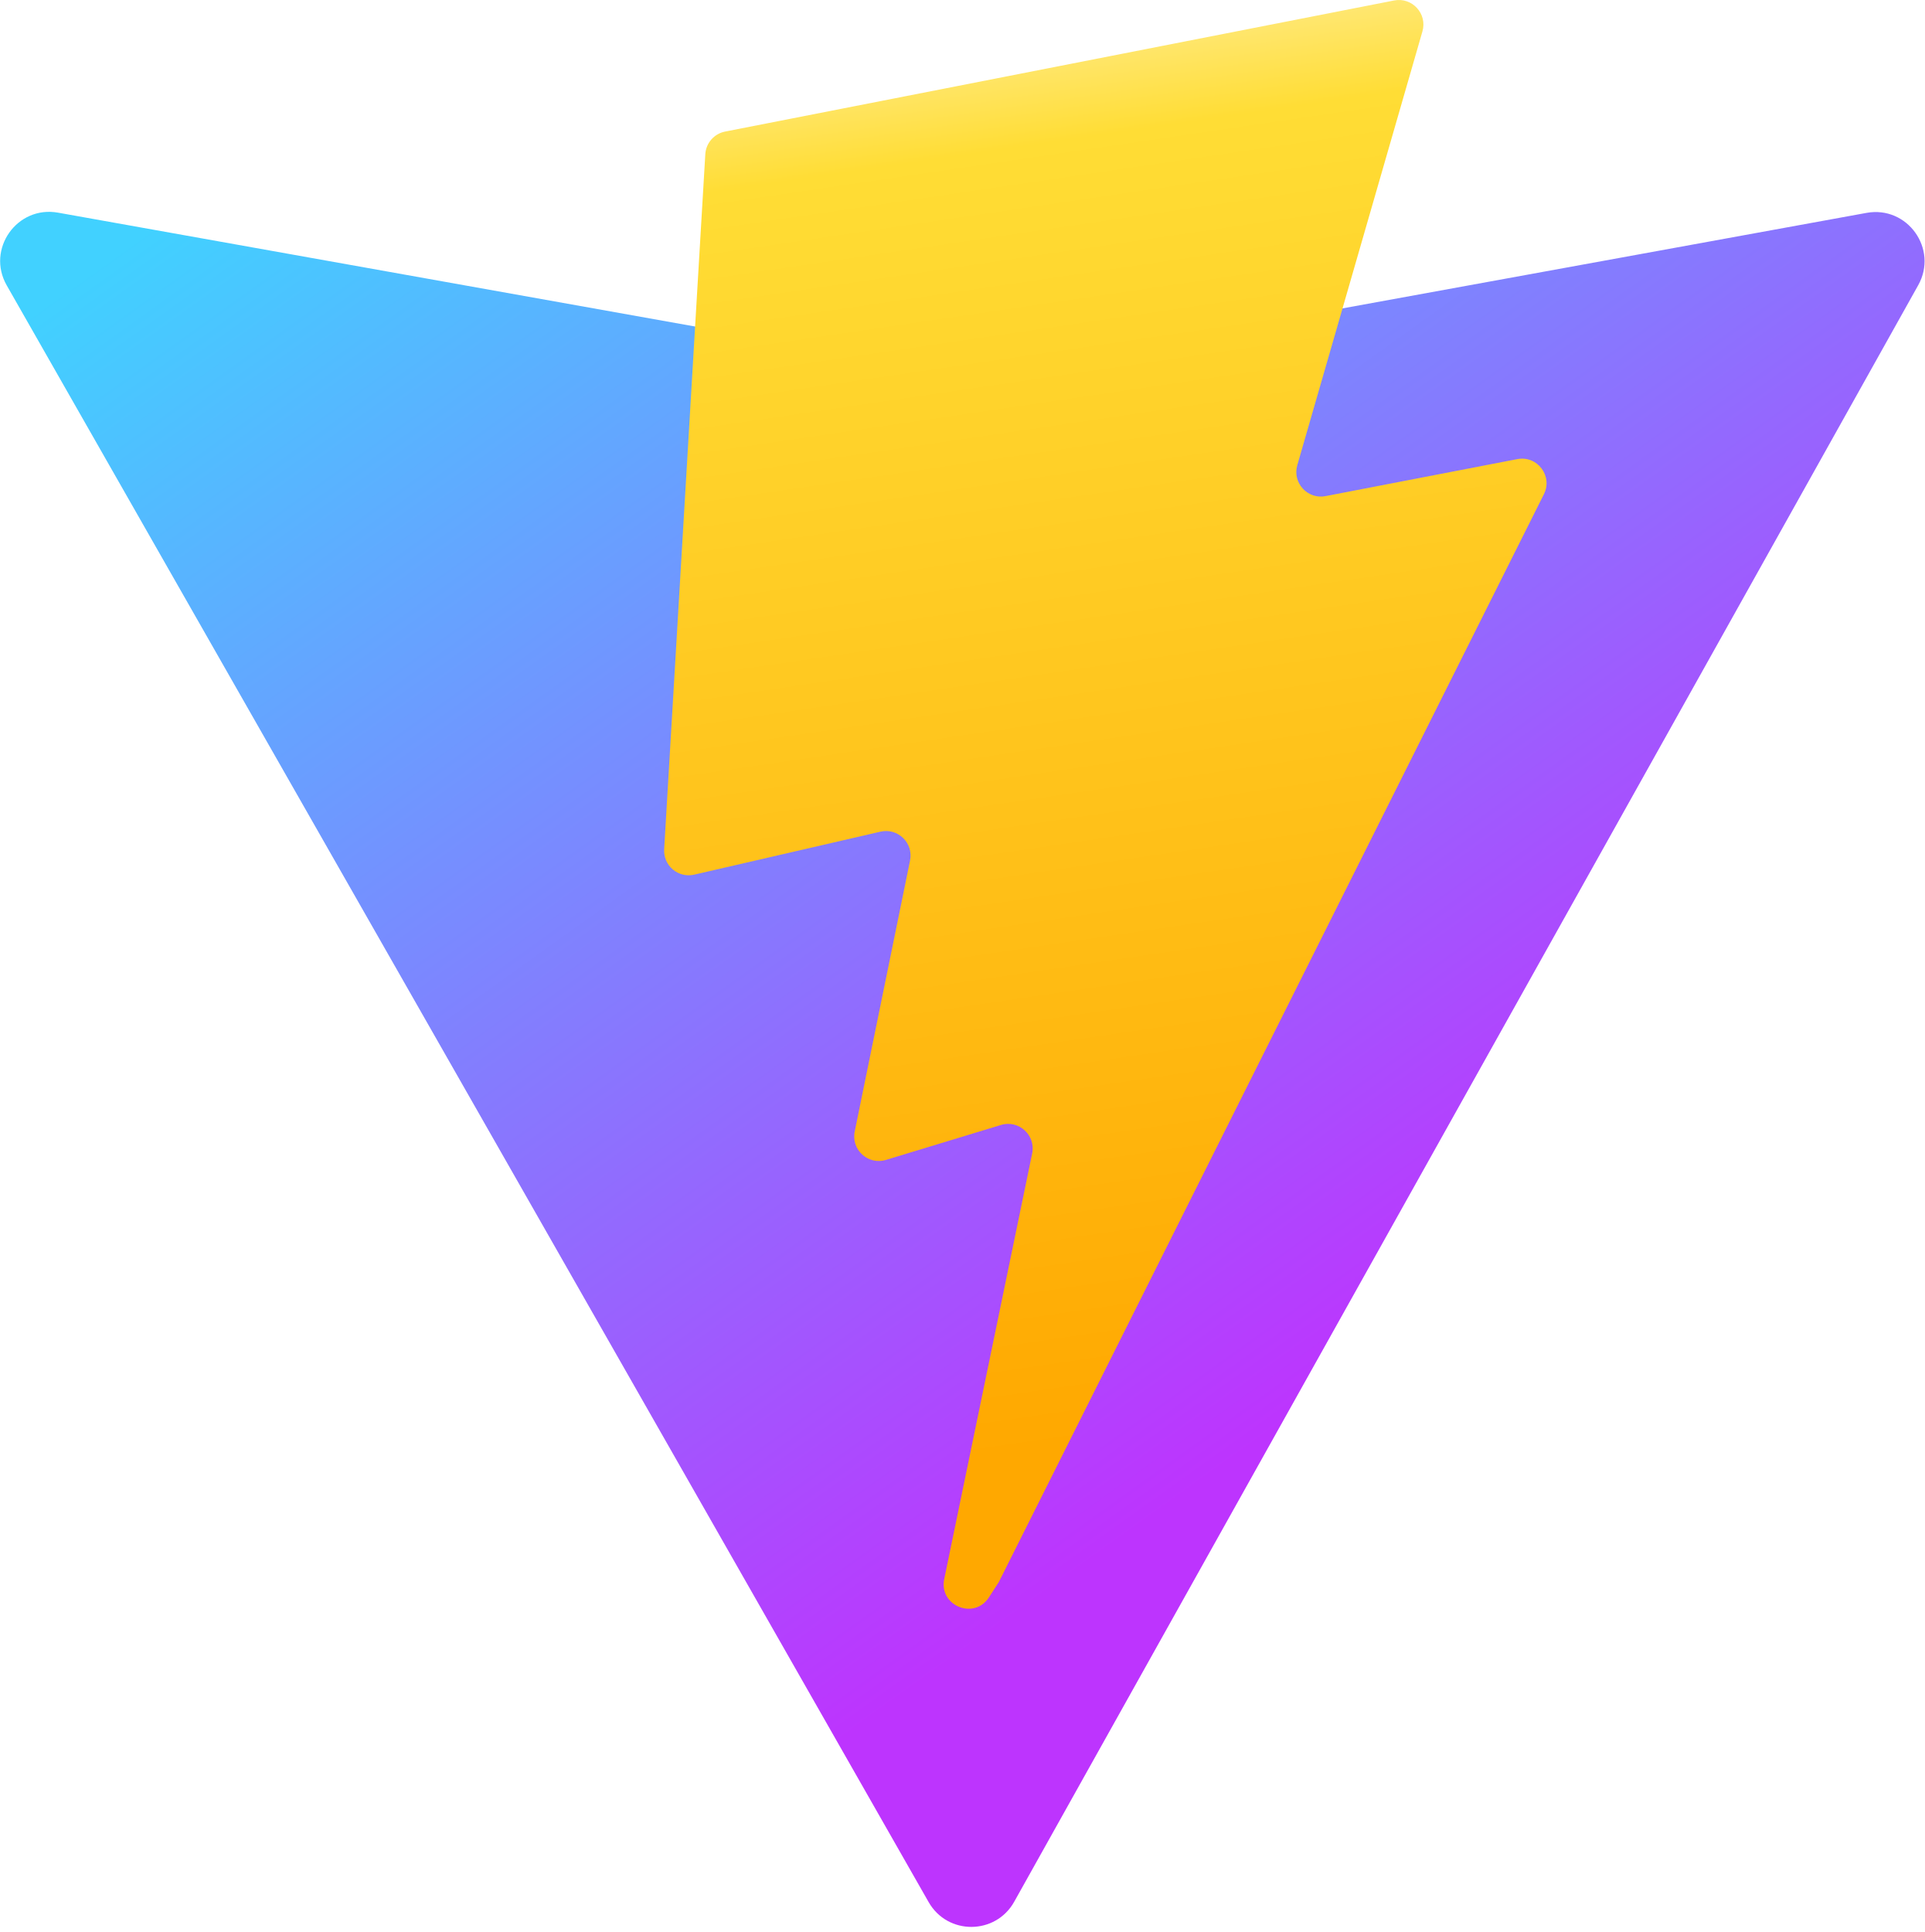
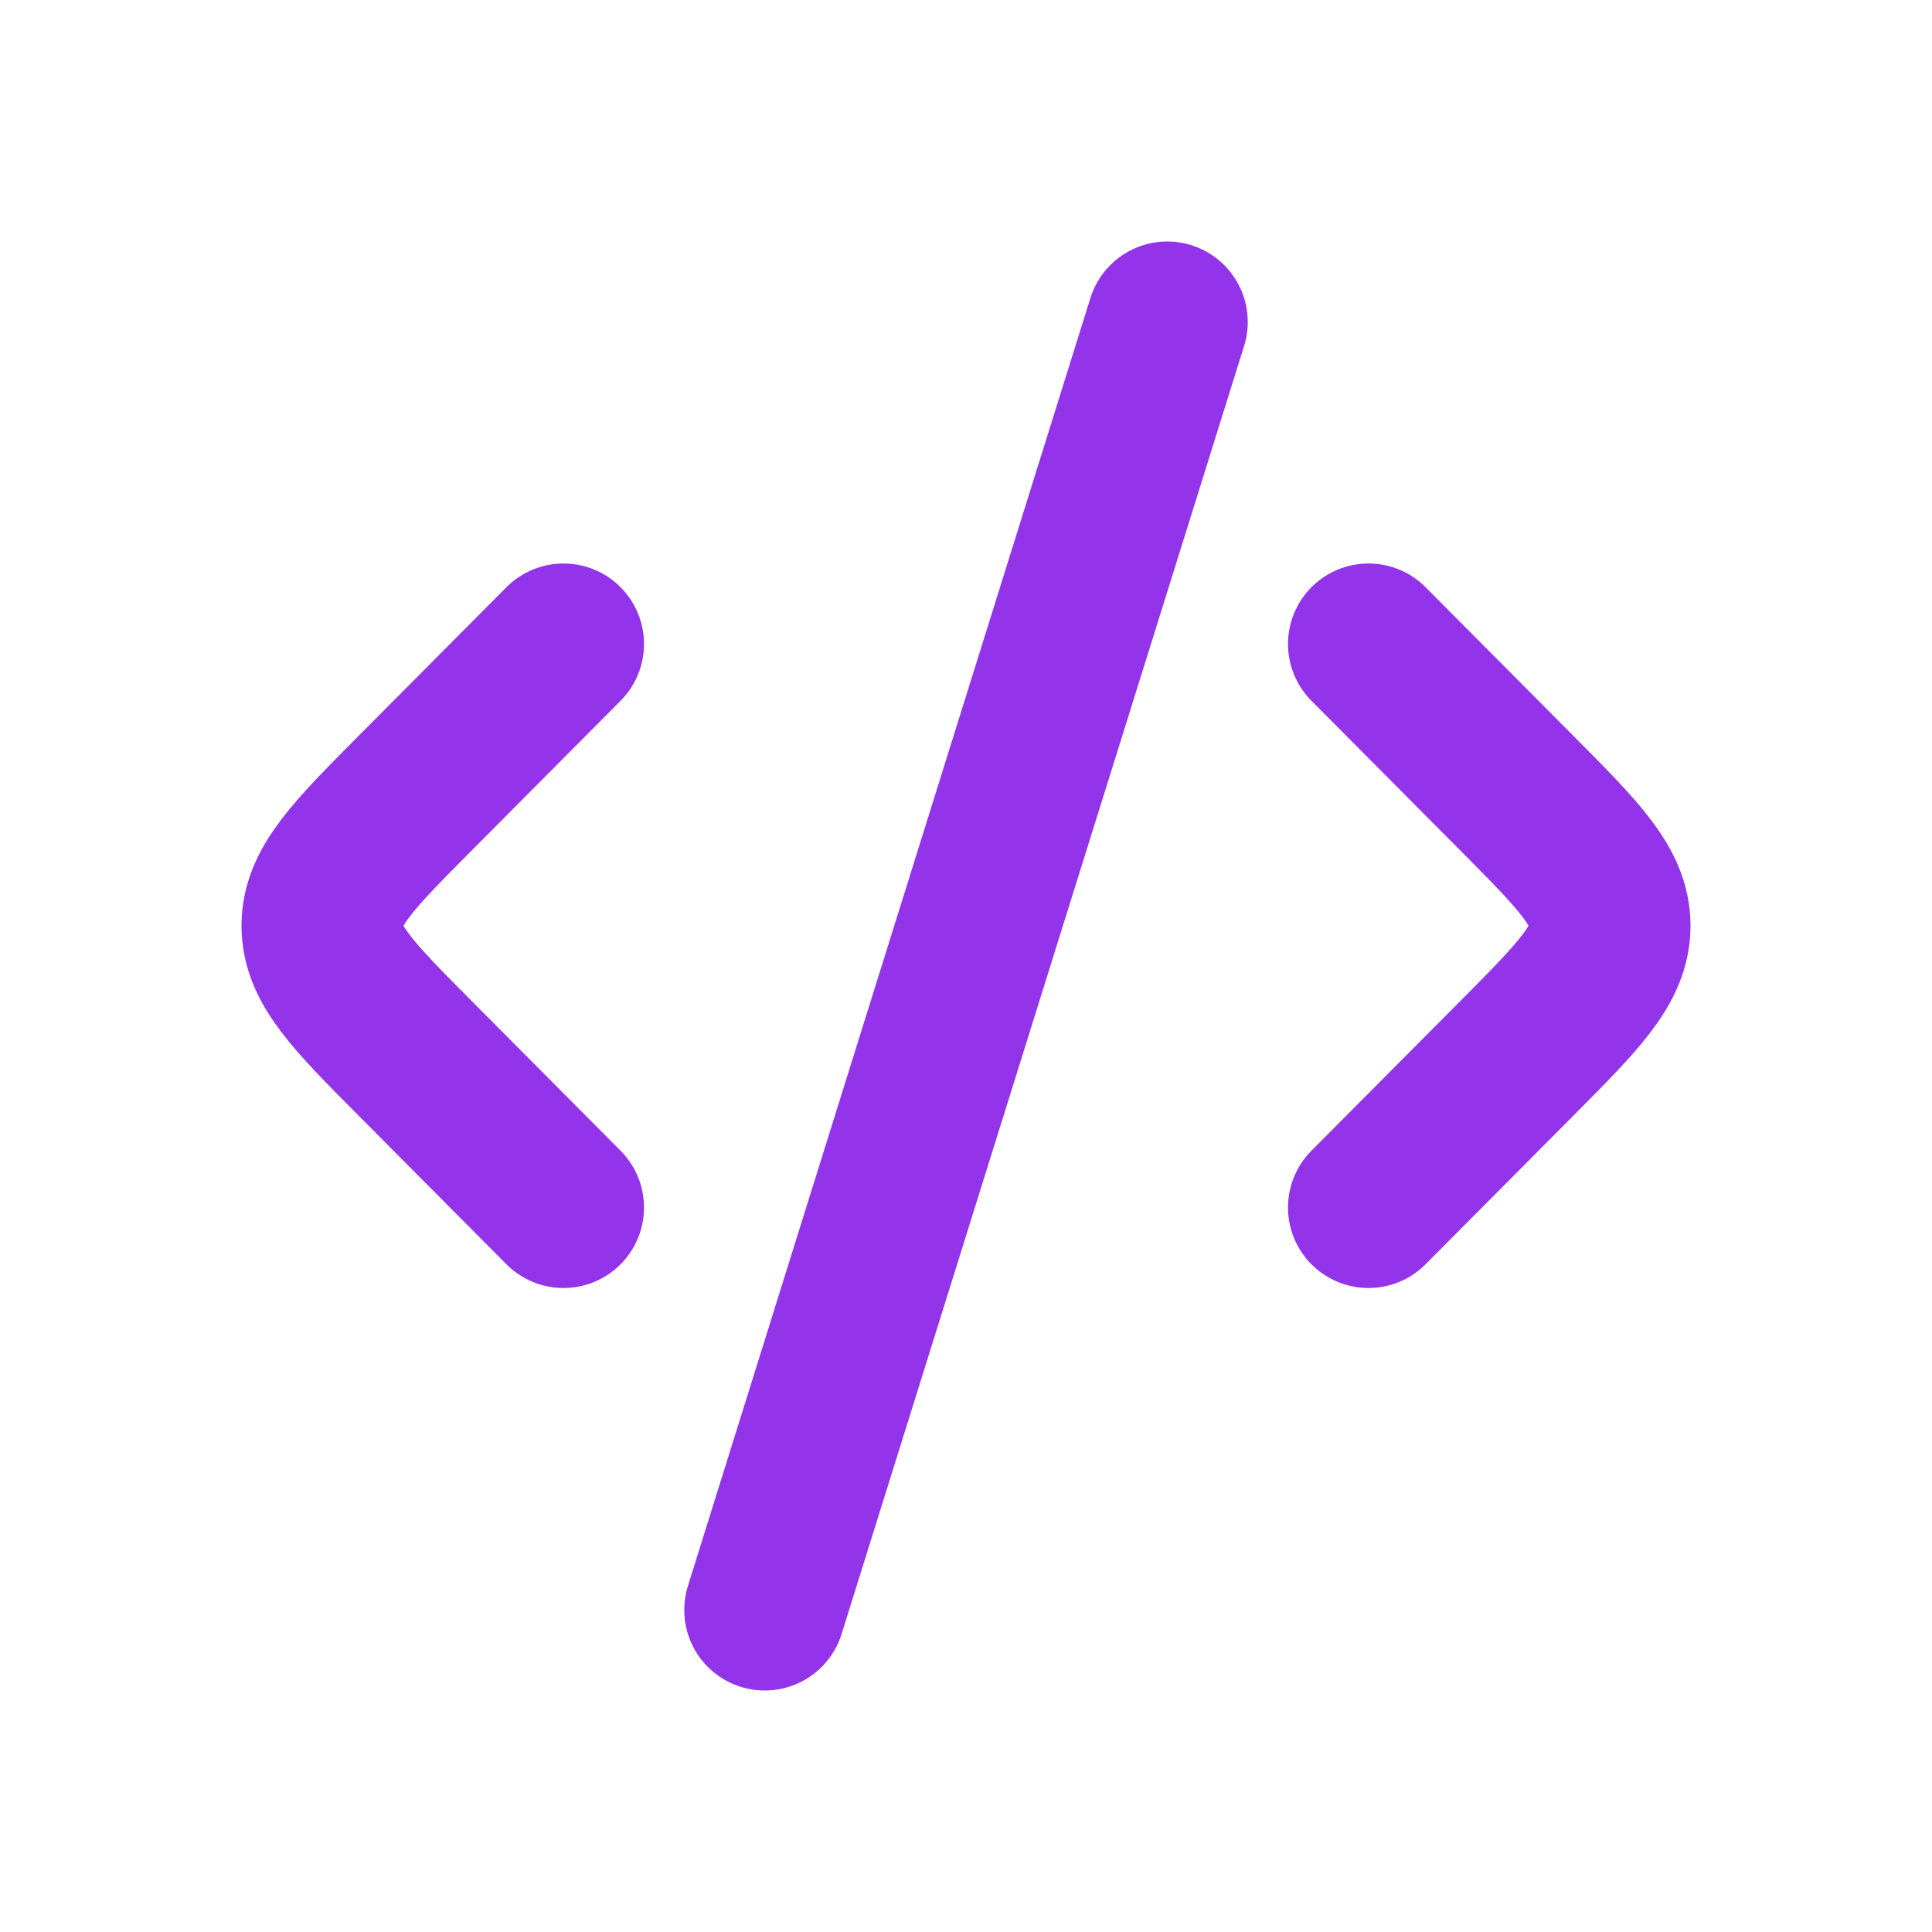
- <svg xmlns="http://www.w3.org/2000/svg" aria-hidden="true" role="img" class="iconify iconify--logos" width="31.88" height="32" preserveAspectRatio="xMidYMid meet" viewBox="0 0 256 257">
-   <defs>
-     <linearGradient id="IconifyId1813088fe1fbc01fb466" x1="-.828%" x2="57.636%" y1="7.652%" y2="78.411%">
-       <stop offset="0%" stop-color="#41D1FF" />
-       <stop offset="100%" stop-color="#BD34FE" />
-     </linearGradient>
-     <linearGradient id="IconifyId1813088fe1fbc01fb467" x1="43.376%" x2="50.316%" y1="2.242%" y2="89.03%">
-       <stop offset="0%" stop-color="#FFEA83" />
-       <stop offset="8.333%" stop-color="#FFDD35" />
-       <stop offset="100%" stop-color="#FFA800" />
-     </linearGradient>
-   </defs>
-   <path fill="url(#IconifyId1813088fe1fbc01fb466)" d="M255.153 37.938L134.897 252.976c-2.483 4.44-8.862 4.466-11.382.048L.875 37.958c-2.746-4.814 1.371-10.646 6.827-9.67l120.385 21.517a6.537 6.537 0 0 0 2.322-.004l117.867-21.483c5.438-.991 9.574 4.796 6.877 9.62Z" />
-   <path fill="url(#IconifyId1813088fe1fbc01fb467)" d="M185.432.063L96.44 17.501a3.268 3.268 0 0 0-2.634 3.014l-5.474 92.456a3.268 3.268 0 0 0 3.997 3.378l24.777-5.718c2.318-.535 4.413 1.507 3.936 3.838l-7.361 36.047c-.495 2.426 1.782 4.5 4.151 3.78l15.304-4.649c2.372-.72 4.652 1.36 4.15 3.788l-11.698 56.621c-.732 3.542 3.979 5.473 5.943 2.437l1.313-2.028l72.516-144.72c1.215-2.423-.88-5.186-3.54-4.672l-25.505 4.922c-2.396.462-4.435-1.77-3.759-4.114l16.646-57.705c.677-2.35-1.37-4.583-3.769-4.113Z" />
+ <svg xmlns="http://www.w3.org/2000/svg" viewBox="0 0 24 24" fill="none">
+   <path d="M17 8L18.84 9.85C19.613 10.628 20 11.017 20 11.5C20 11.983 19.613 12.372 18.84 13.15L17 15" stroke="#9333ea" stroke-linecap="round" stroke-linejoin="round" stroke-width="2" />
+   <path d="M7 8L5.16 9.85C4.387 10.628 4 11.017 4 11.5C4 11.983 4.387 12.372 5.16 13.15L7 15" stroke="#9333ea" stroke-linecap="round" stroke-linejoin="round" stroke-width="2" />
+   <path d="M14.5 4L9.5 20" stroke="#9333ea" stroke-linecap="round" stroke-linejoin="round" stroke-width="2" />
</svg>
